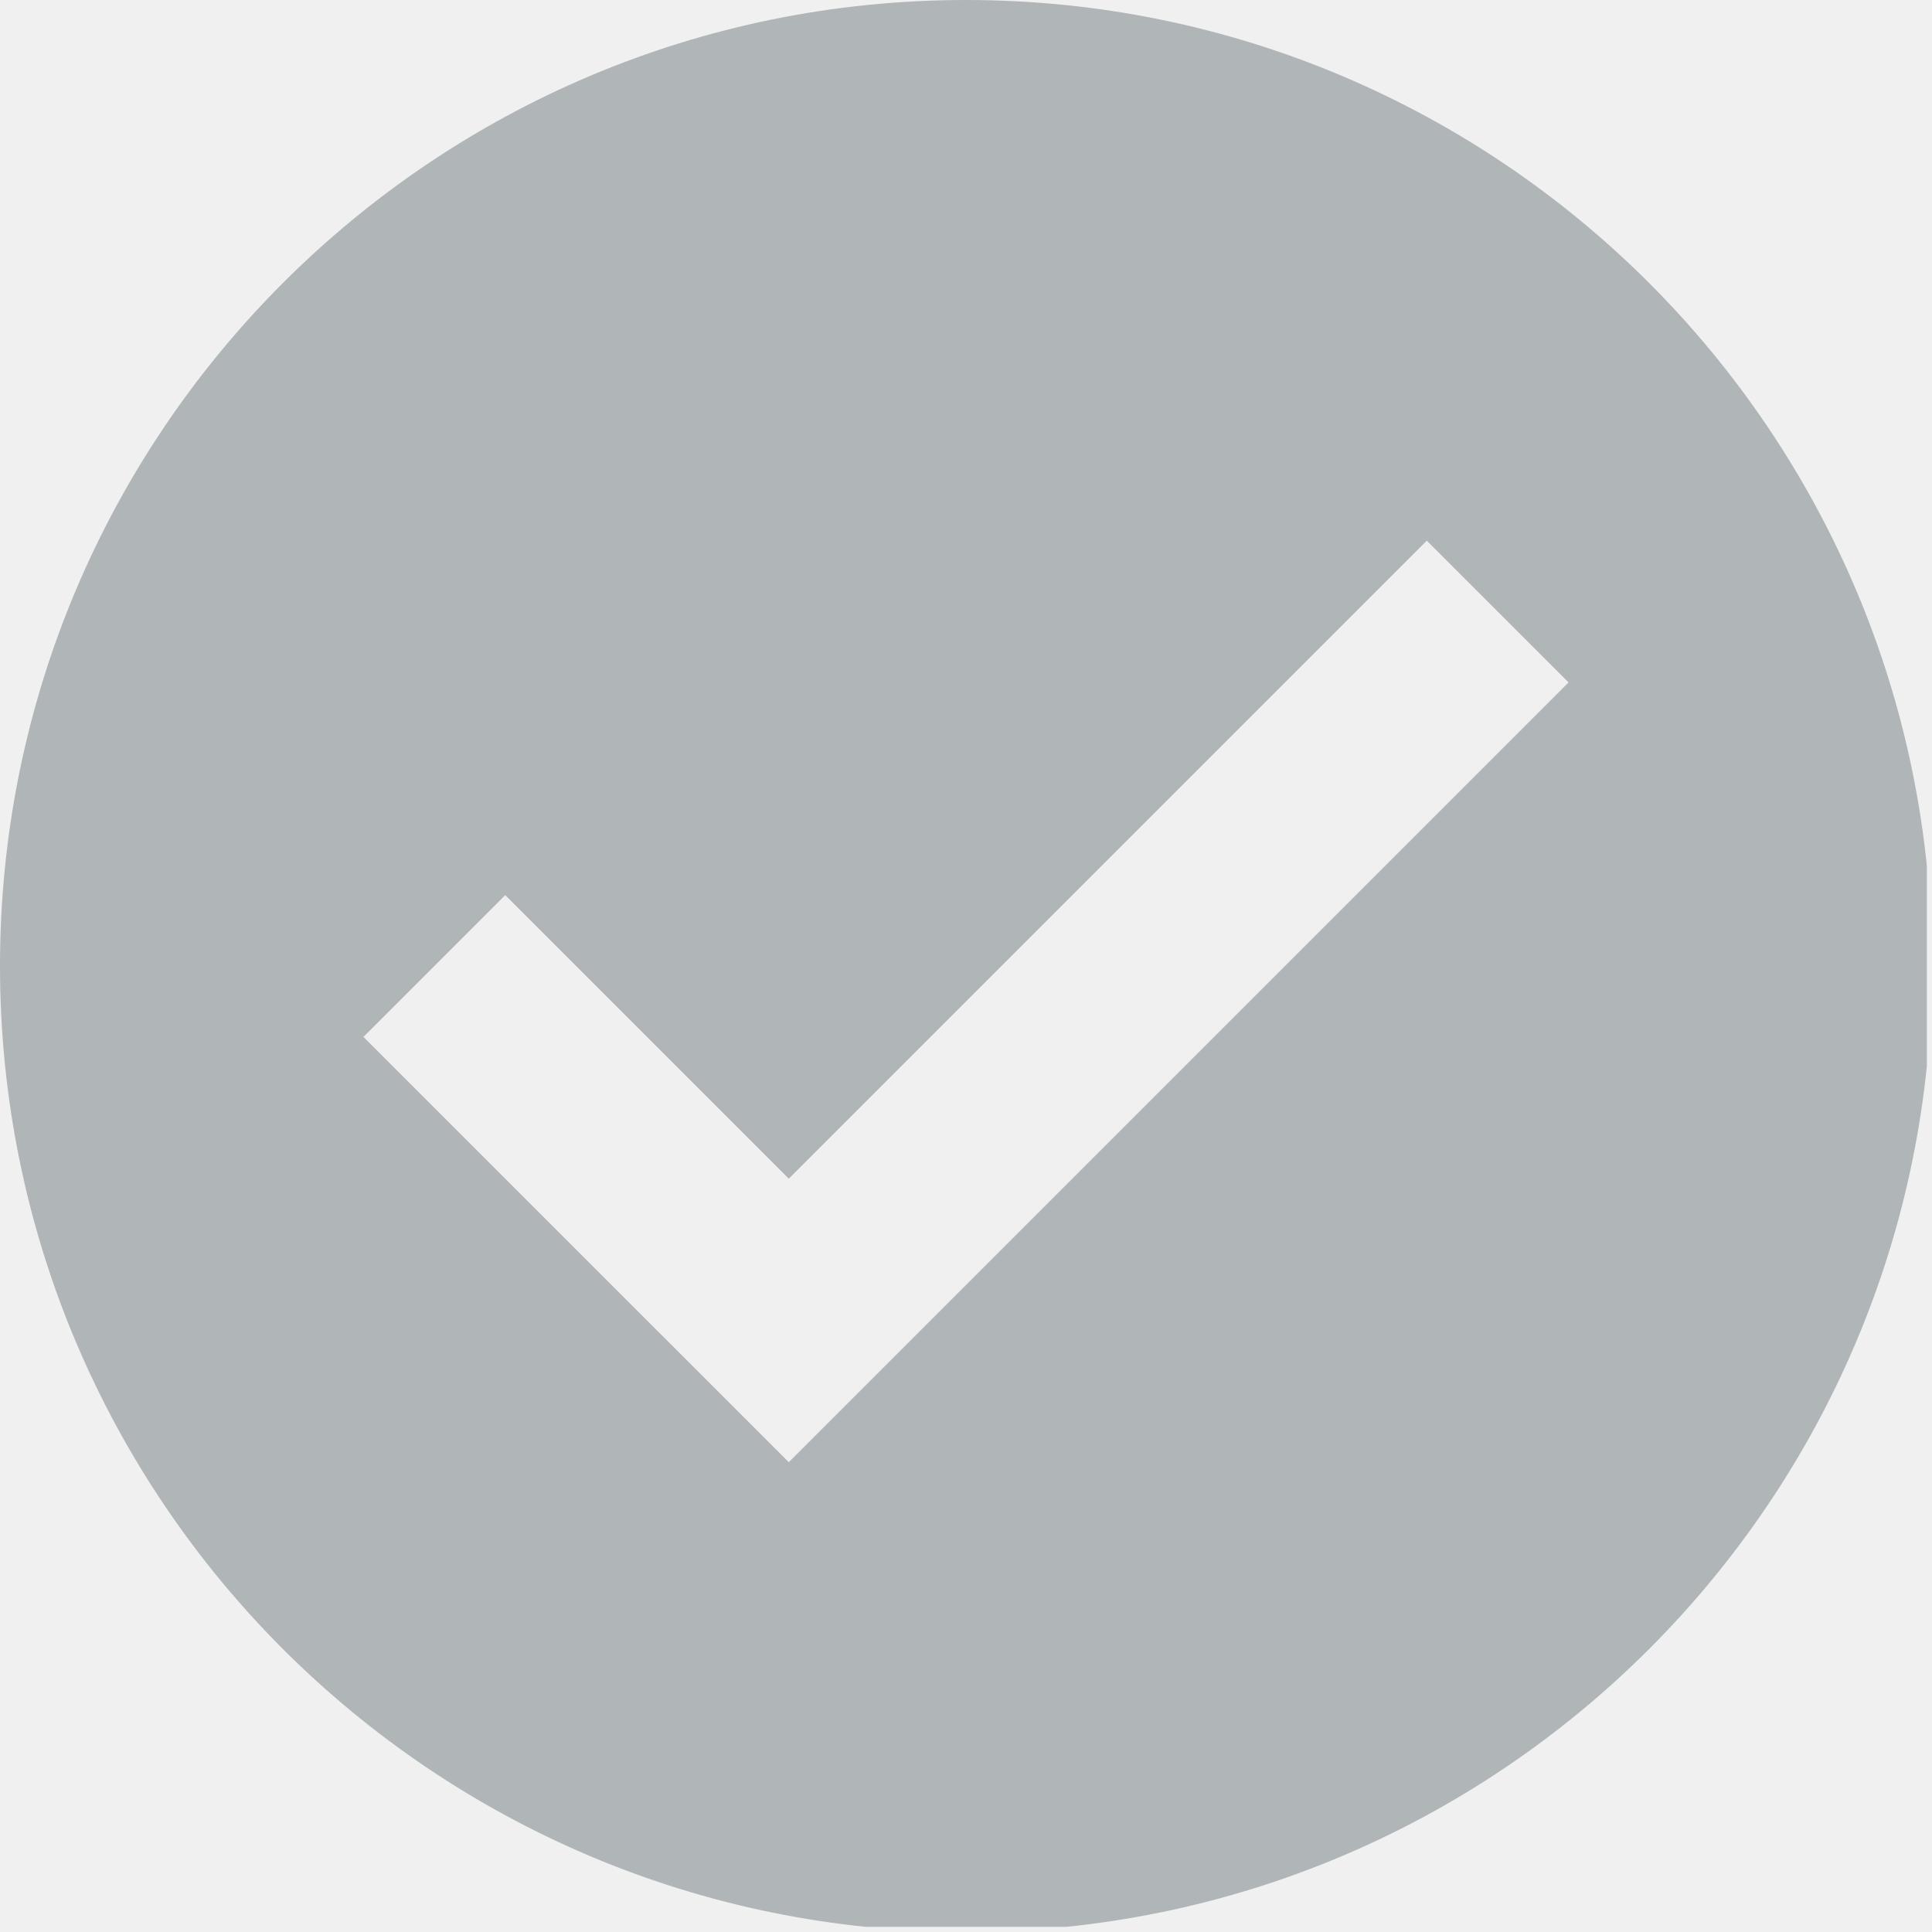
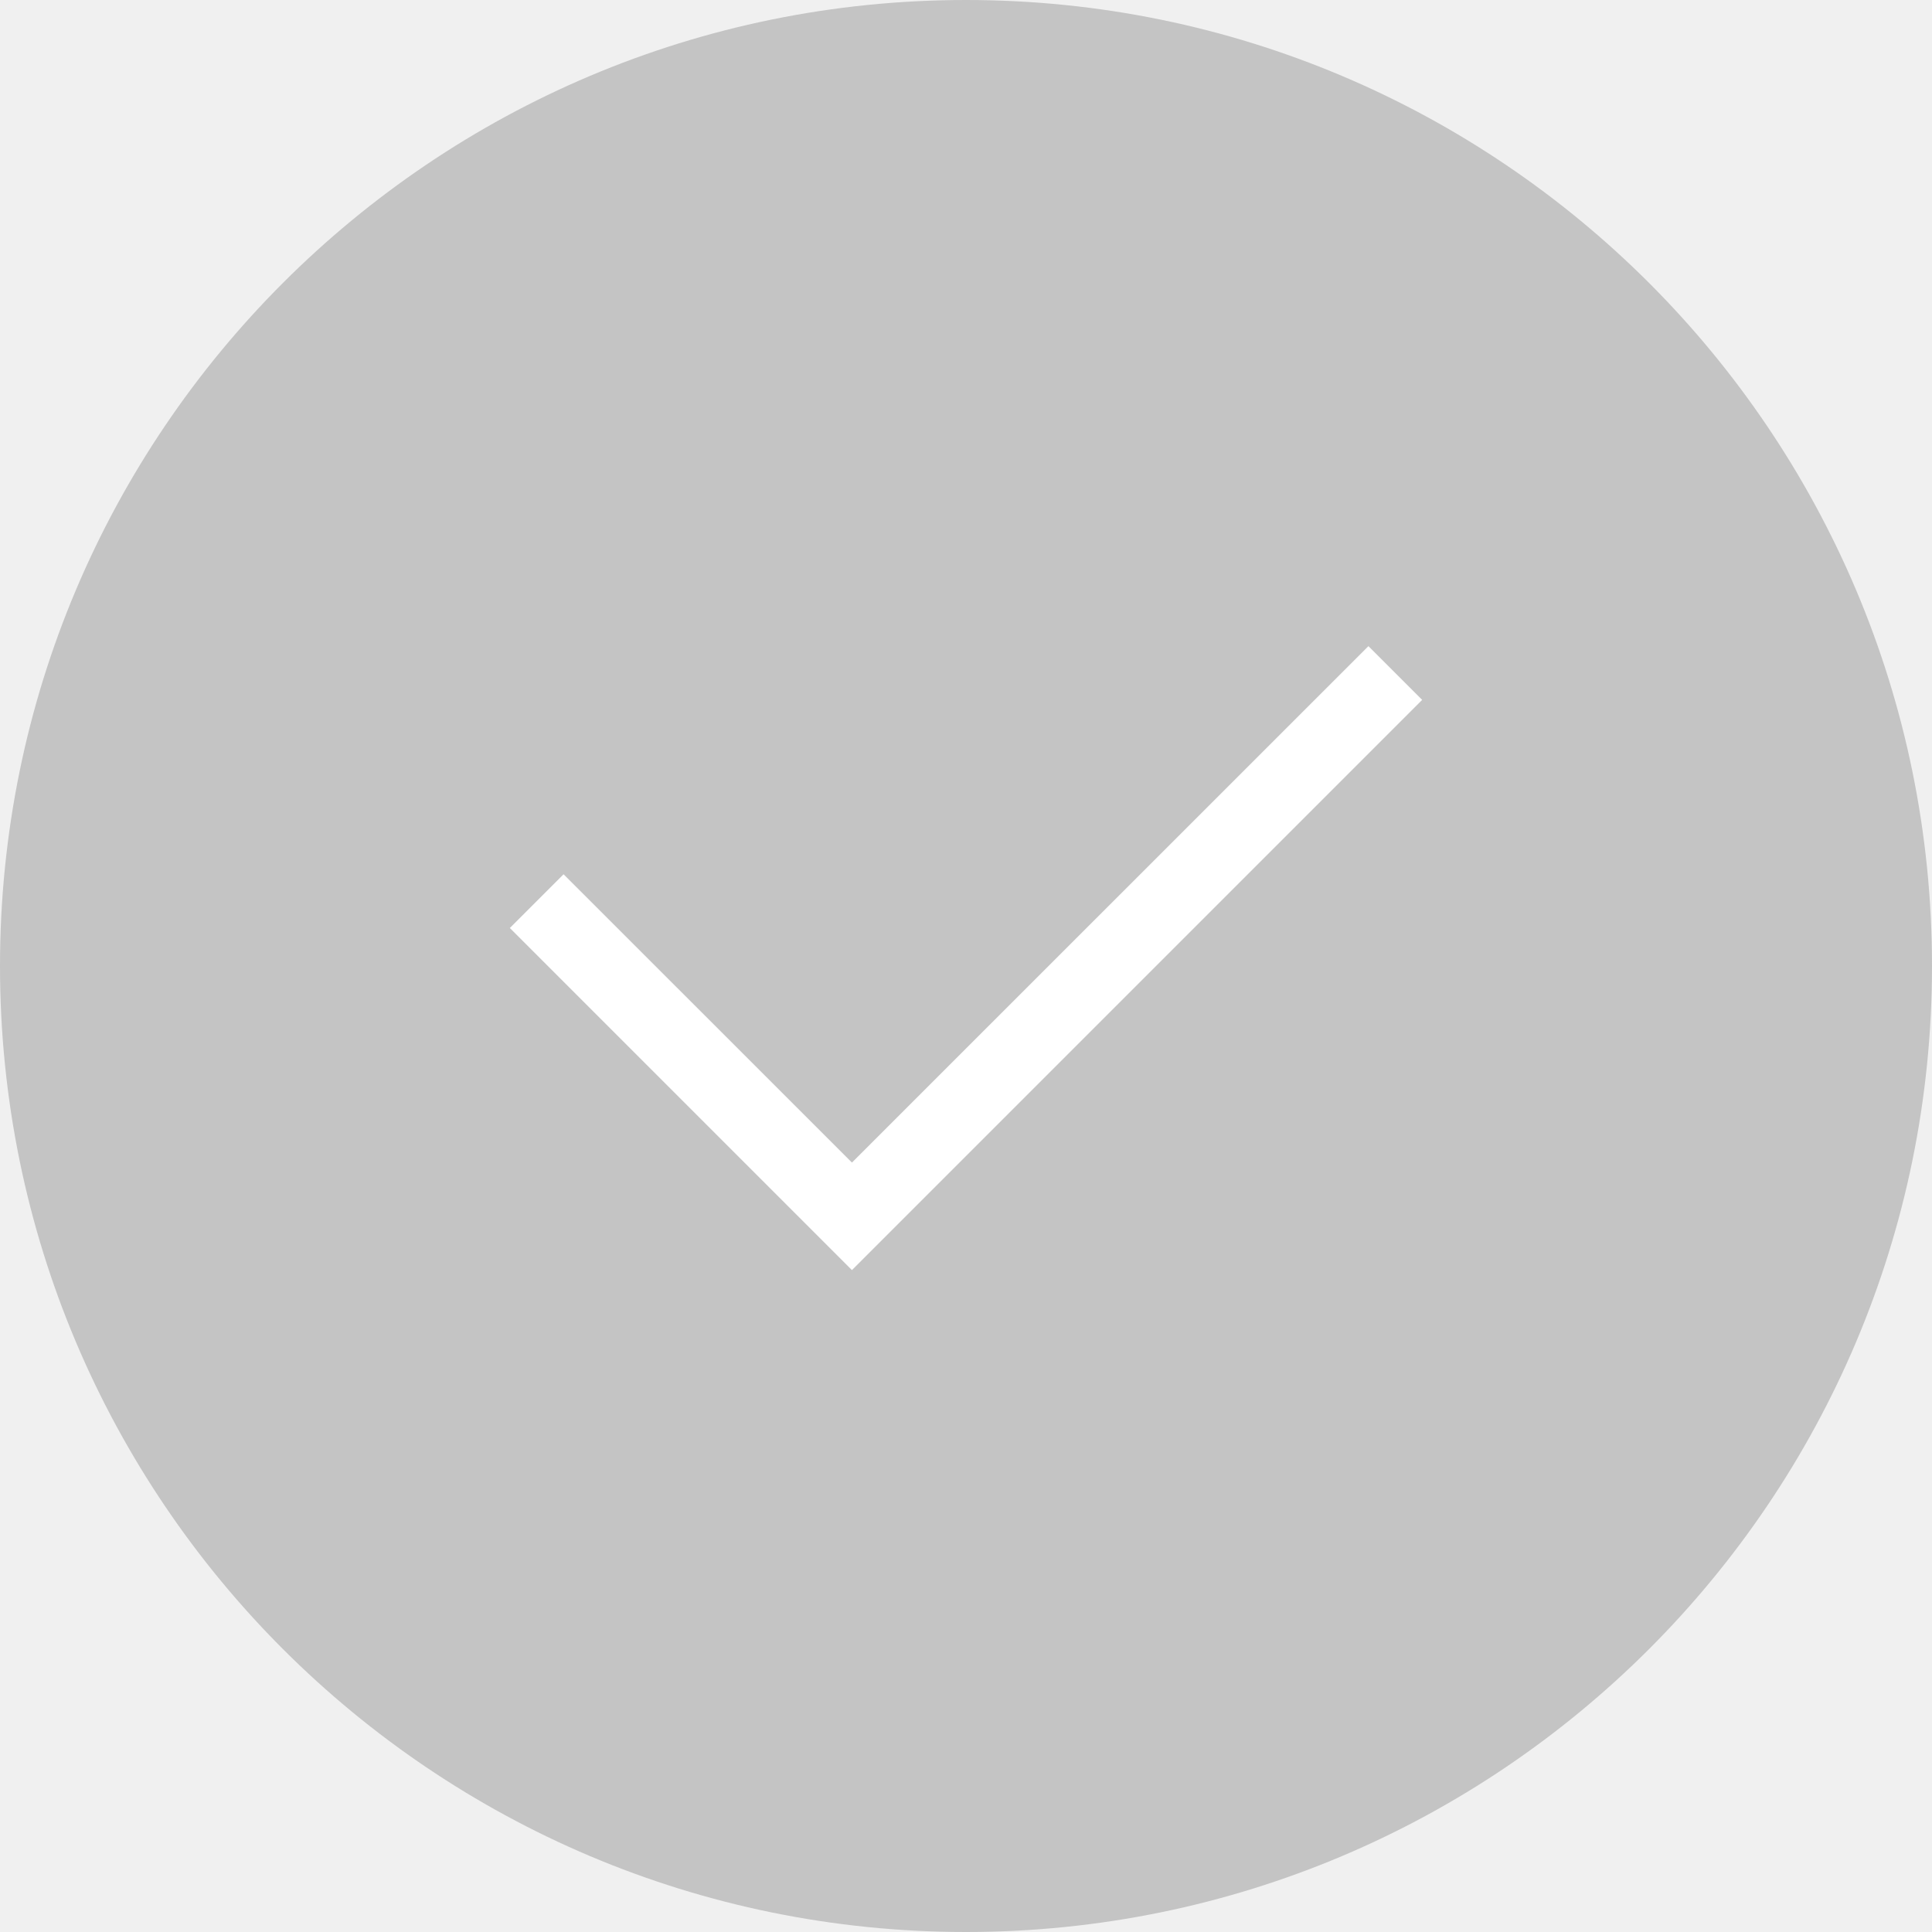
- <svg xmlns="http://www.w3.org/2000/svg" width="250" zoomAndPan="magnify" viewBox="0 0 187.5 187.5" height="250" preserveAspectRatio="xMidYMid meet" version="1.0">
-   <defs>
-     <clipPath id="id1">
-       <path d="M 0 0 L 187 0 L 187 187 L 0 187 Z M 0 0 " clip-rule="nonzero" />
-     </clipPath>
-   </defs>
-   <g clip-path="url(#id1)">
-     <path fill="rgb(69.019%, 70.979%, 71.759%)" d="M 93.75 0 C 41.977 0 0 41.973 0 93.75 C 0 145.527 41.977 187.5 93.75 187.5 C 145.531 187.5 187.5 145.527 187.5 93.75 C 187.5 41.973 145.527 0 93.75 0 Z M 76.551 141.906 L 35.273 100.629 L 49.031 86.871 L 76.551 114.391 L 138.469 52.473 L 152.227 66.23 Z M 76.551 141.906 " fill-opacity="1" fill-rule="nonzero" />
-   </g>
+ <svg xmlns="http://www.w3.org/2000/svg" width="27" height="27" viewBox="0 0 27 27" fill="none">
+   <path d="M0 13.5C0 6.044 6.044 0 13.5 0C20.956 0 27 6.044 27 13.5C27 20.956 20.956 27 13.5 27C6.044 27 0 20.956 0 13.5Z" fill="#C4C4C4" />
+   <path d="M11.906 17.75L7.125 12.969L7.876 12.218L11.906 16.247L19.124 9.03L19.875 9.781L11.906 17.75Z" fill="white" />
</svg>
